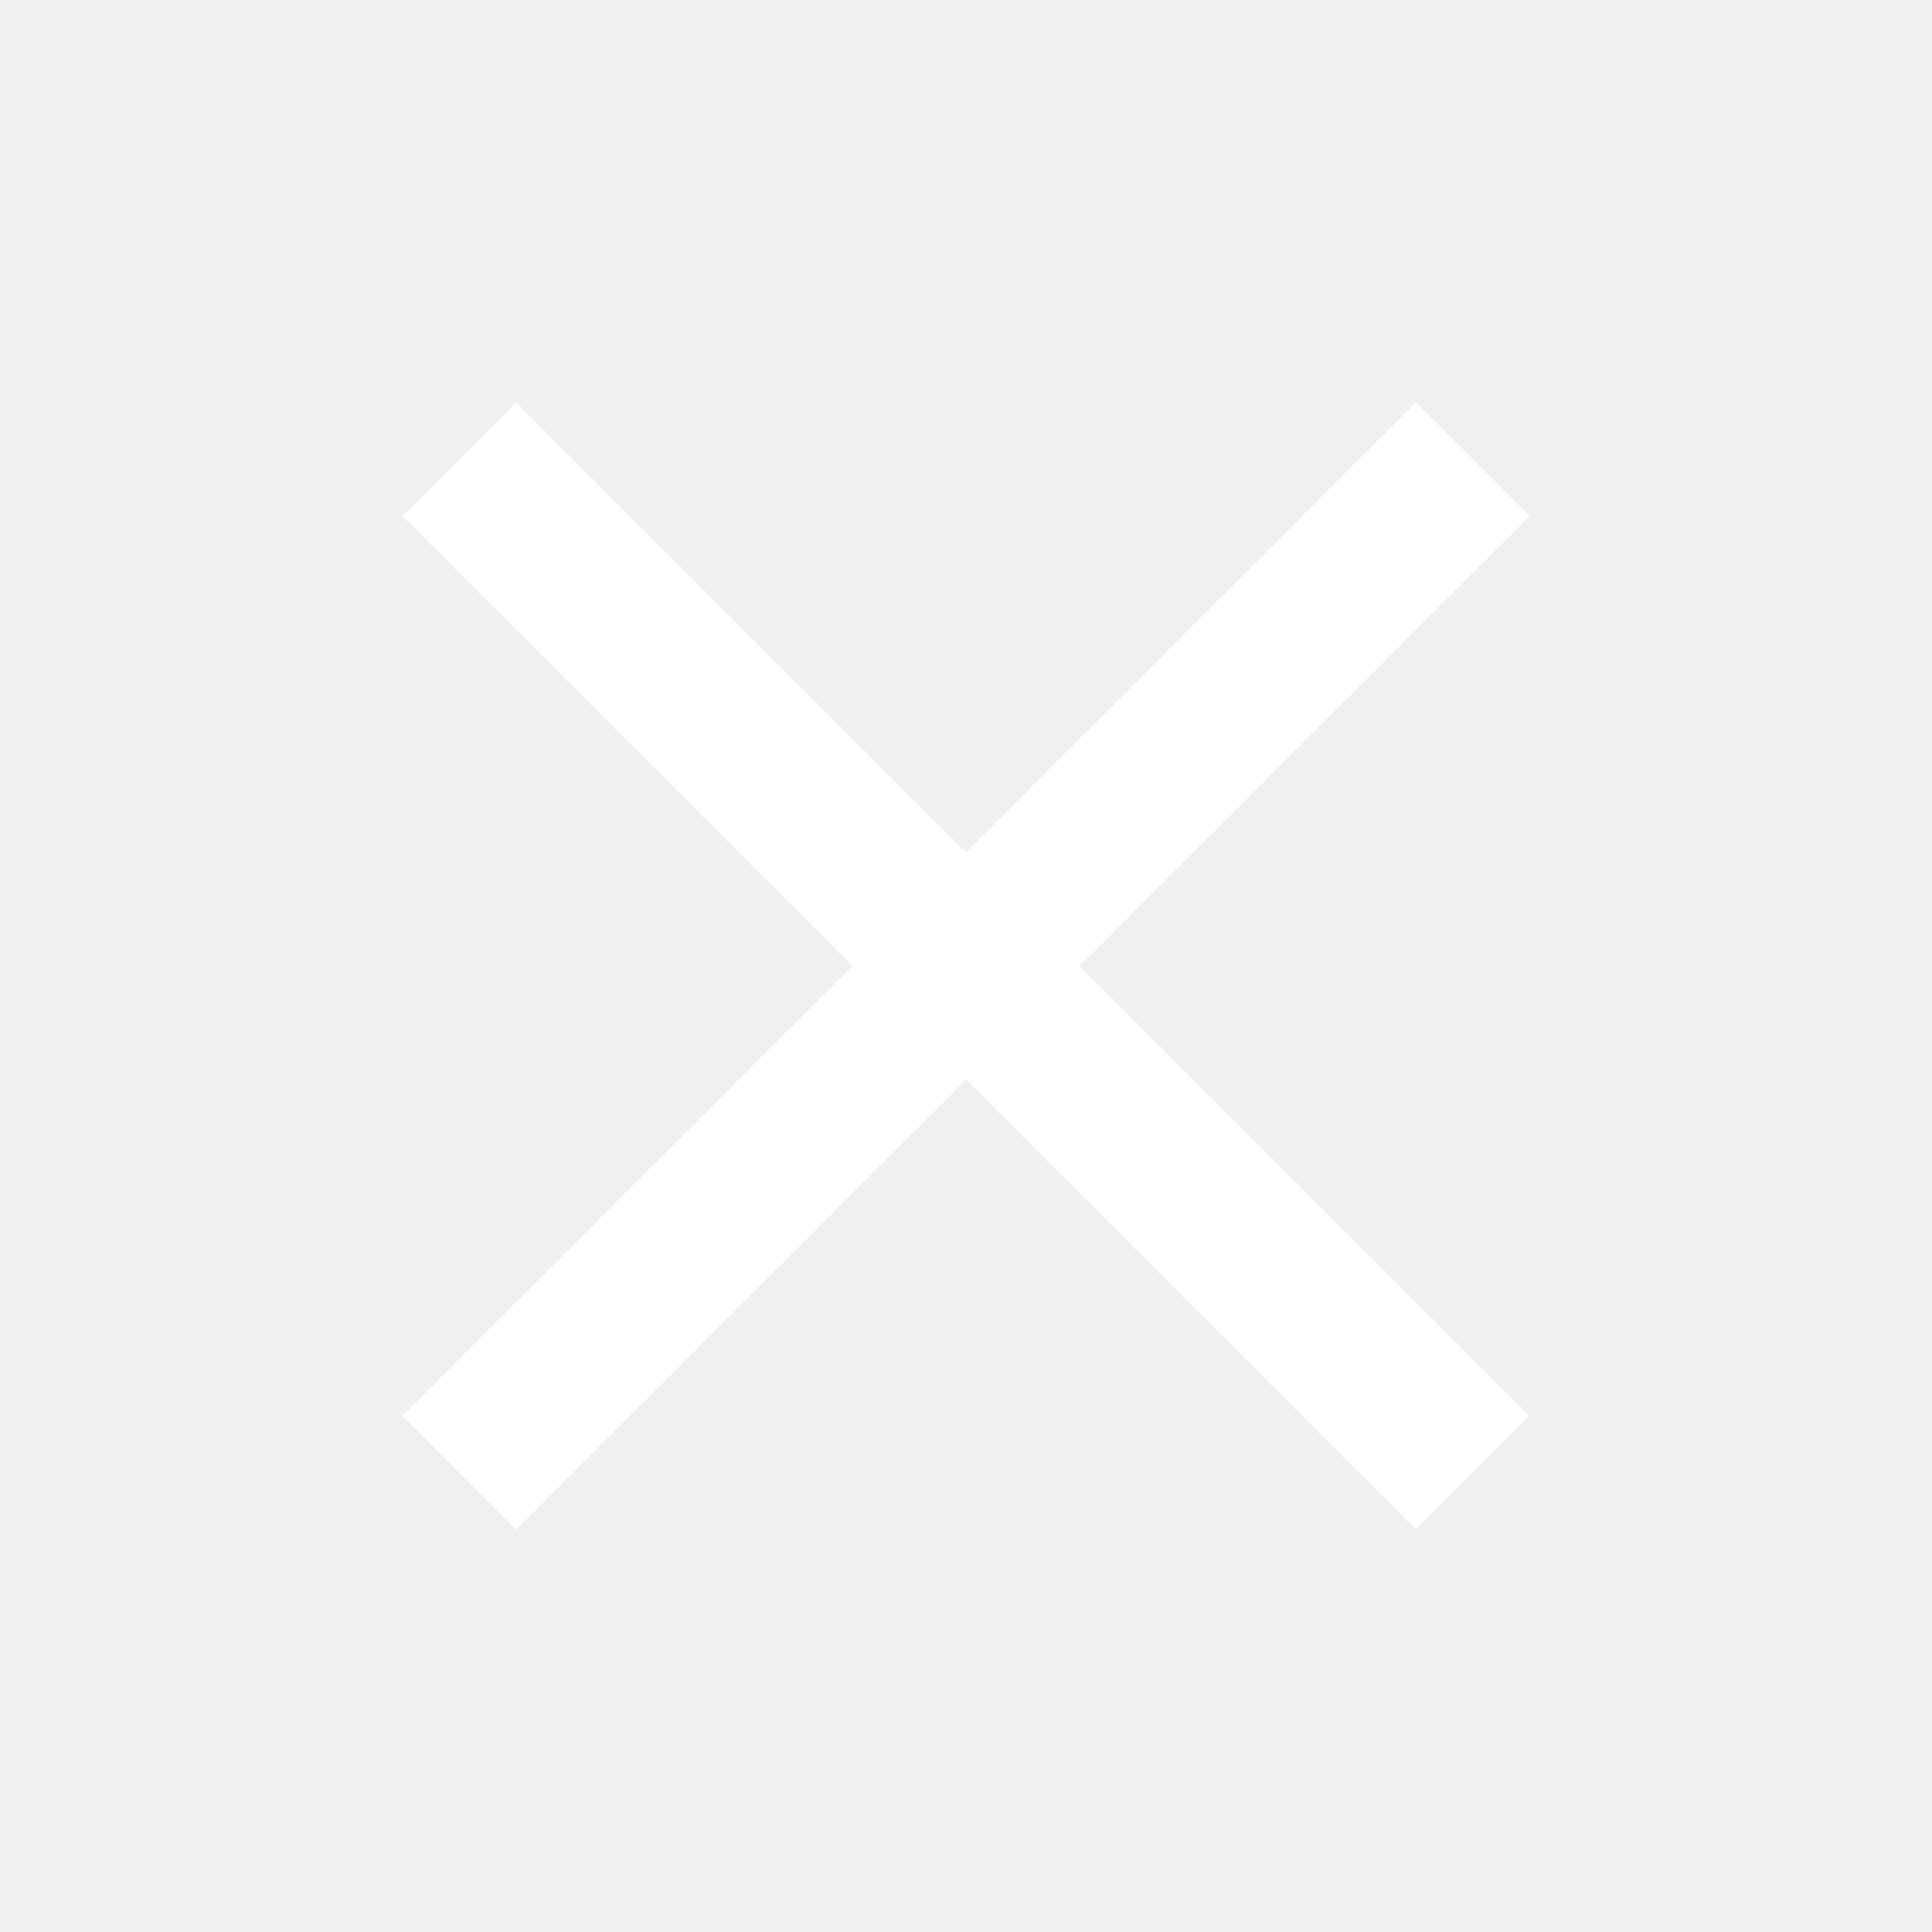
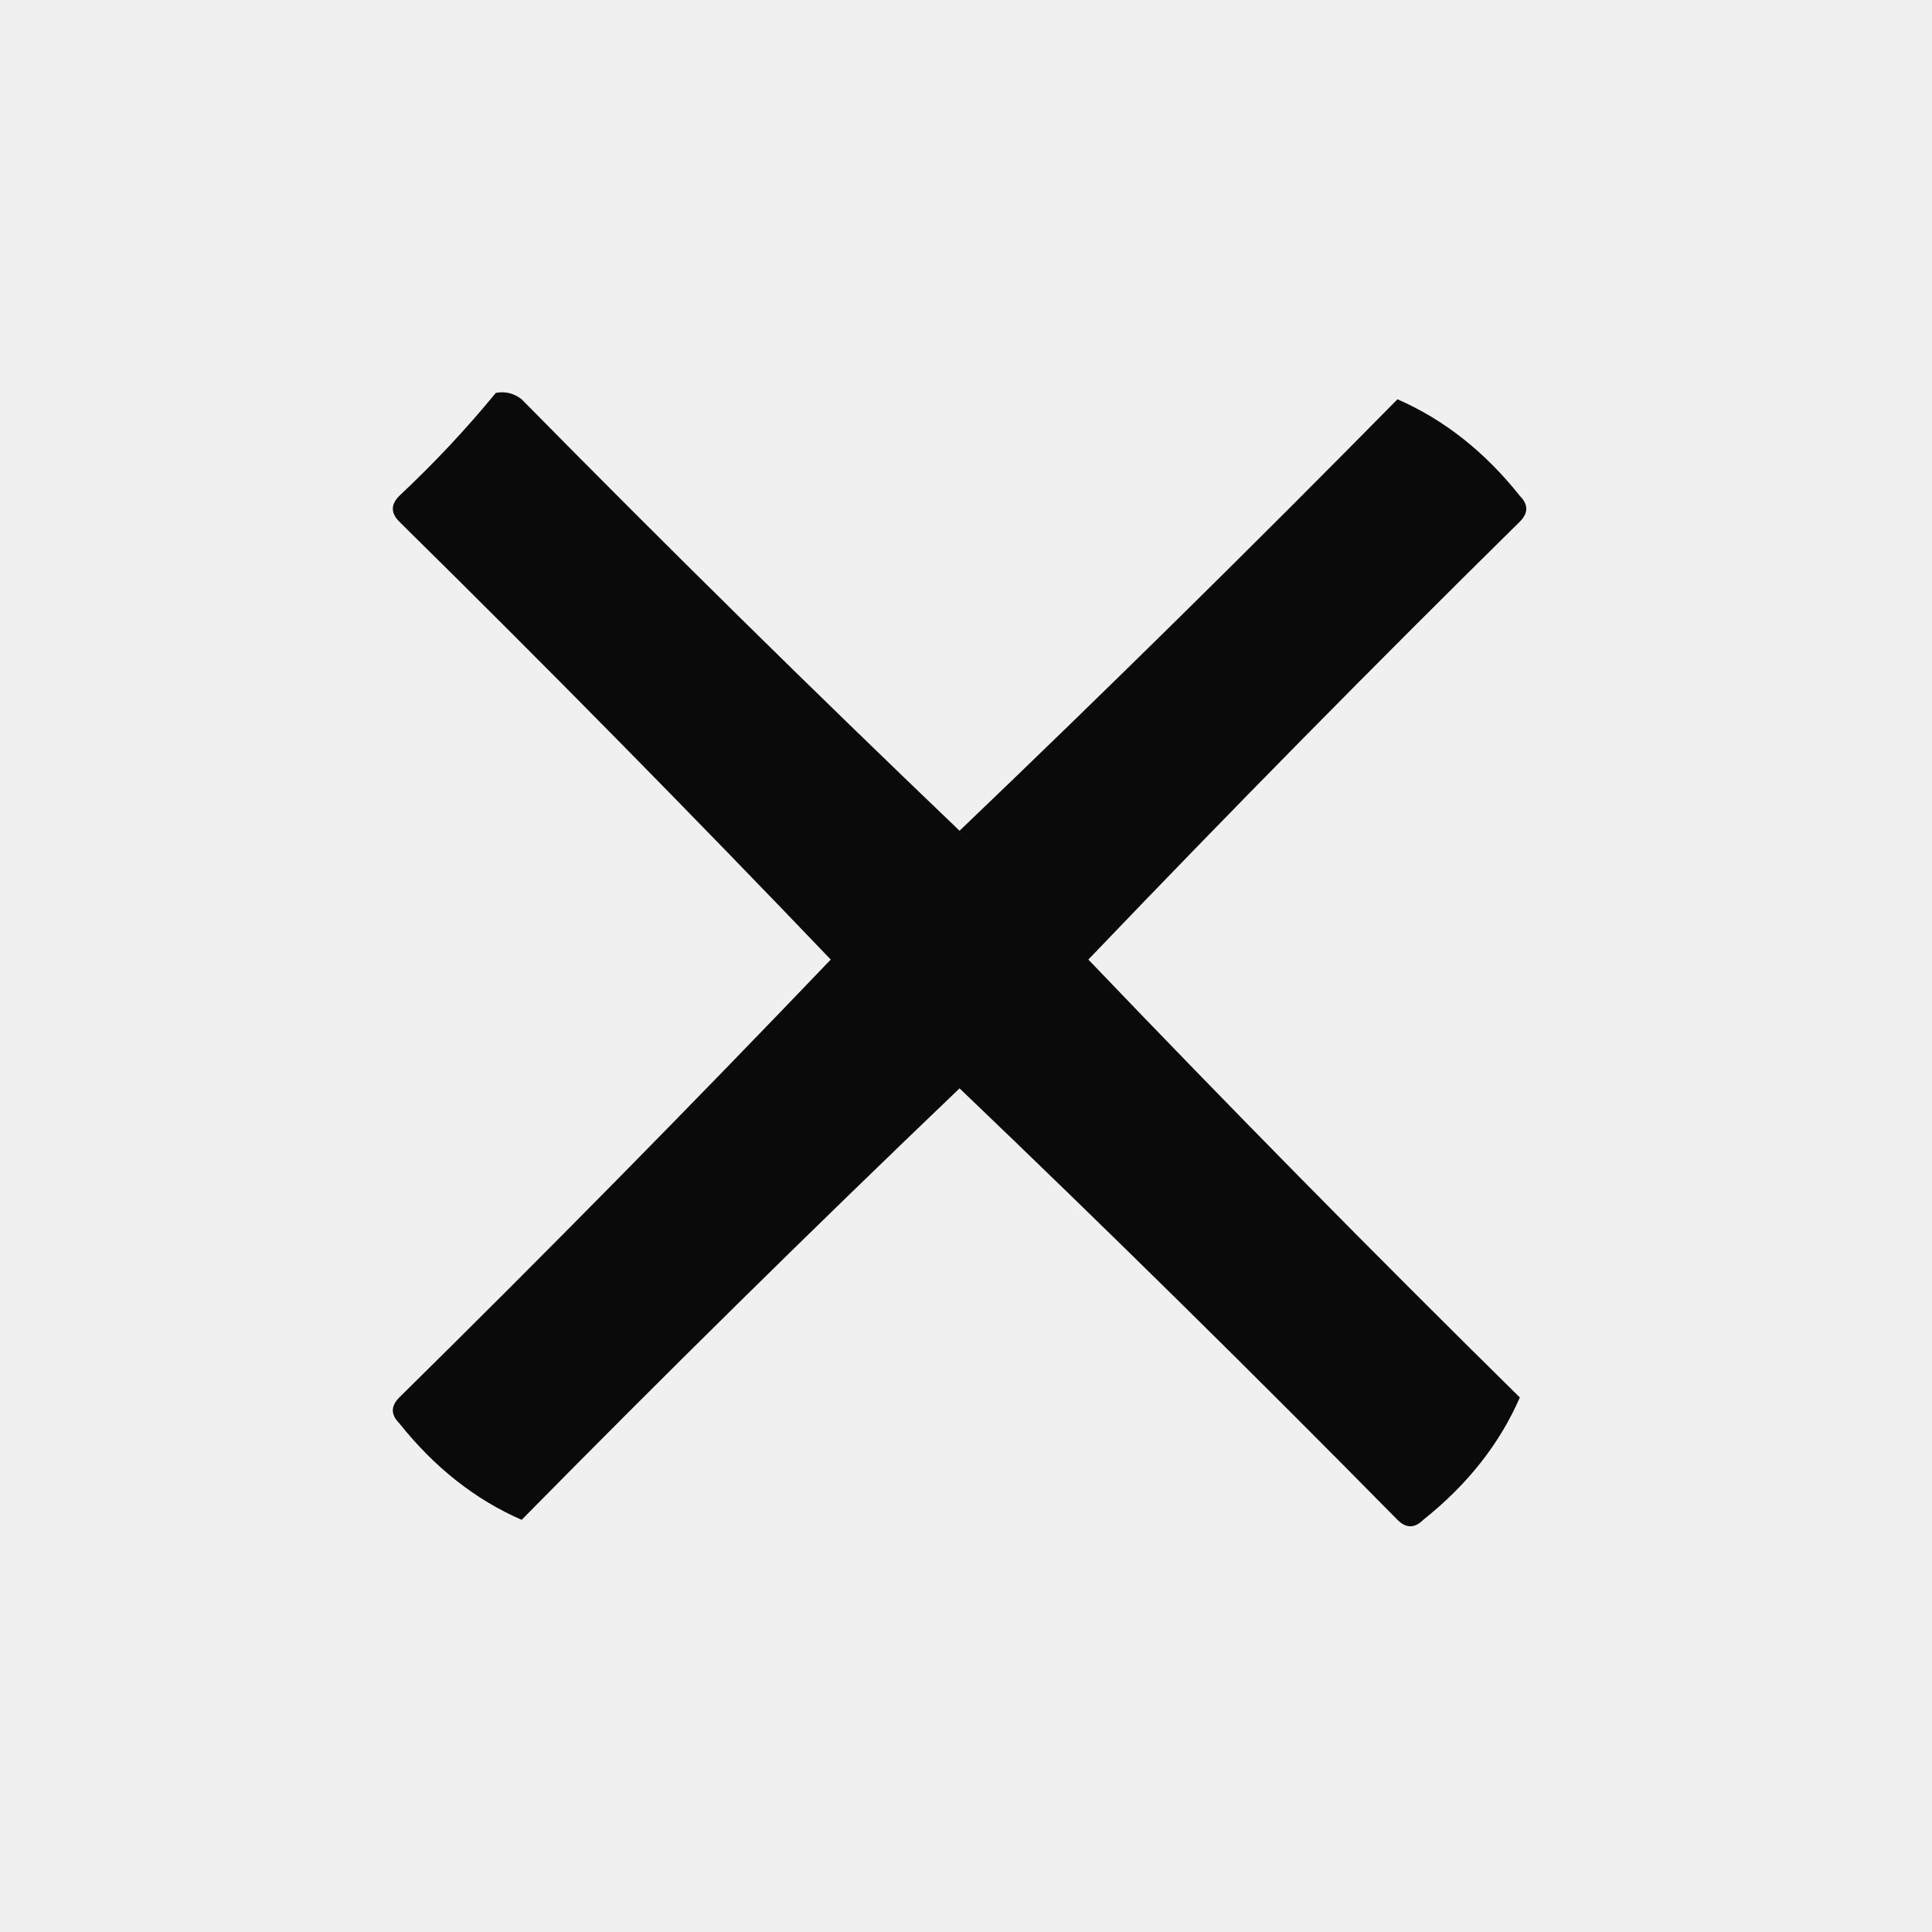
- <svg xmlns="http://www.w3.org/2000/svg" height="36px" viewBox="0 0 24 24" width="36px" fill="#FFFFFF">
-   <path d="M0 0h24v24H0V0z" fill="none" />
-   <path d="M19 6.41L17.59 5 12 10.59 6.41 5 5 6.41 10.59 12 5 17.59 6.41 19 12 13.41 17.59 19 19 17.59 13.41 12 19 6.41z" />
+ <svg xmlns="http://www.w3.org/2000/svg" version="1.1" width="150px" height="150px" style="shape-rendering:geometricPrecision; text-rendering:geometricPrecision; image-rendering:optimizeQuality; fill-rule:evenodd; clip-rule:evenodd">
+   <g>
+     <path style="opacity:0.955" fill="#000000" d="M 38.5,30.5 C 39.239,30.369 39.906,30.536 40.5,31C 51.681,42.348 63.014,53.514 74.5,64.5C 85.986,53.514 97.319,42.348 108.5,31C 112.114,32.578 115.281,35.078 118,38.5C 118.667,39.167 118.667,39.833 118,40.5C 106.652,51.681 95.486,63.014 84.5,74.5C 95.486,85.986 106.652,97.319 118,108.5C 116.422,112.114 113.922,115.281 110.5,118C 109.833,118.667 109.167,118.667 108.5,118C 97.319,106.652 85.986,95.486 74.5,84.5C 63.014,95.486 51.681,106.652 40.5,118C 36.886,116.422 33.719,113.922 31,110.5C 30.333,109.833 30.333,109.167 31,108.5C 42.348,97.319 53.514,85.986 64.5,74.5C 53.514,63.014 42.348,51.681 31,40.5C 30.333,39.833 30.333,39.167 31,38.5C 33.705,35.964 36.205,33.297 38.5,30.5 Z" />
+   </g>
</svg>
